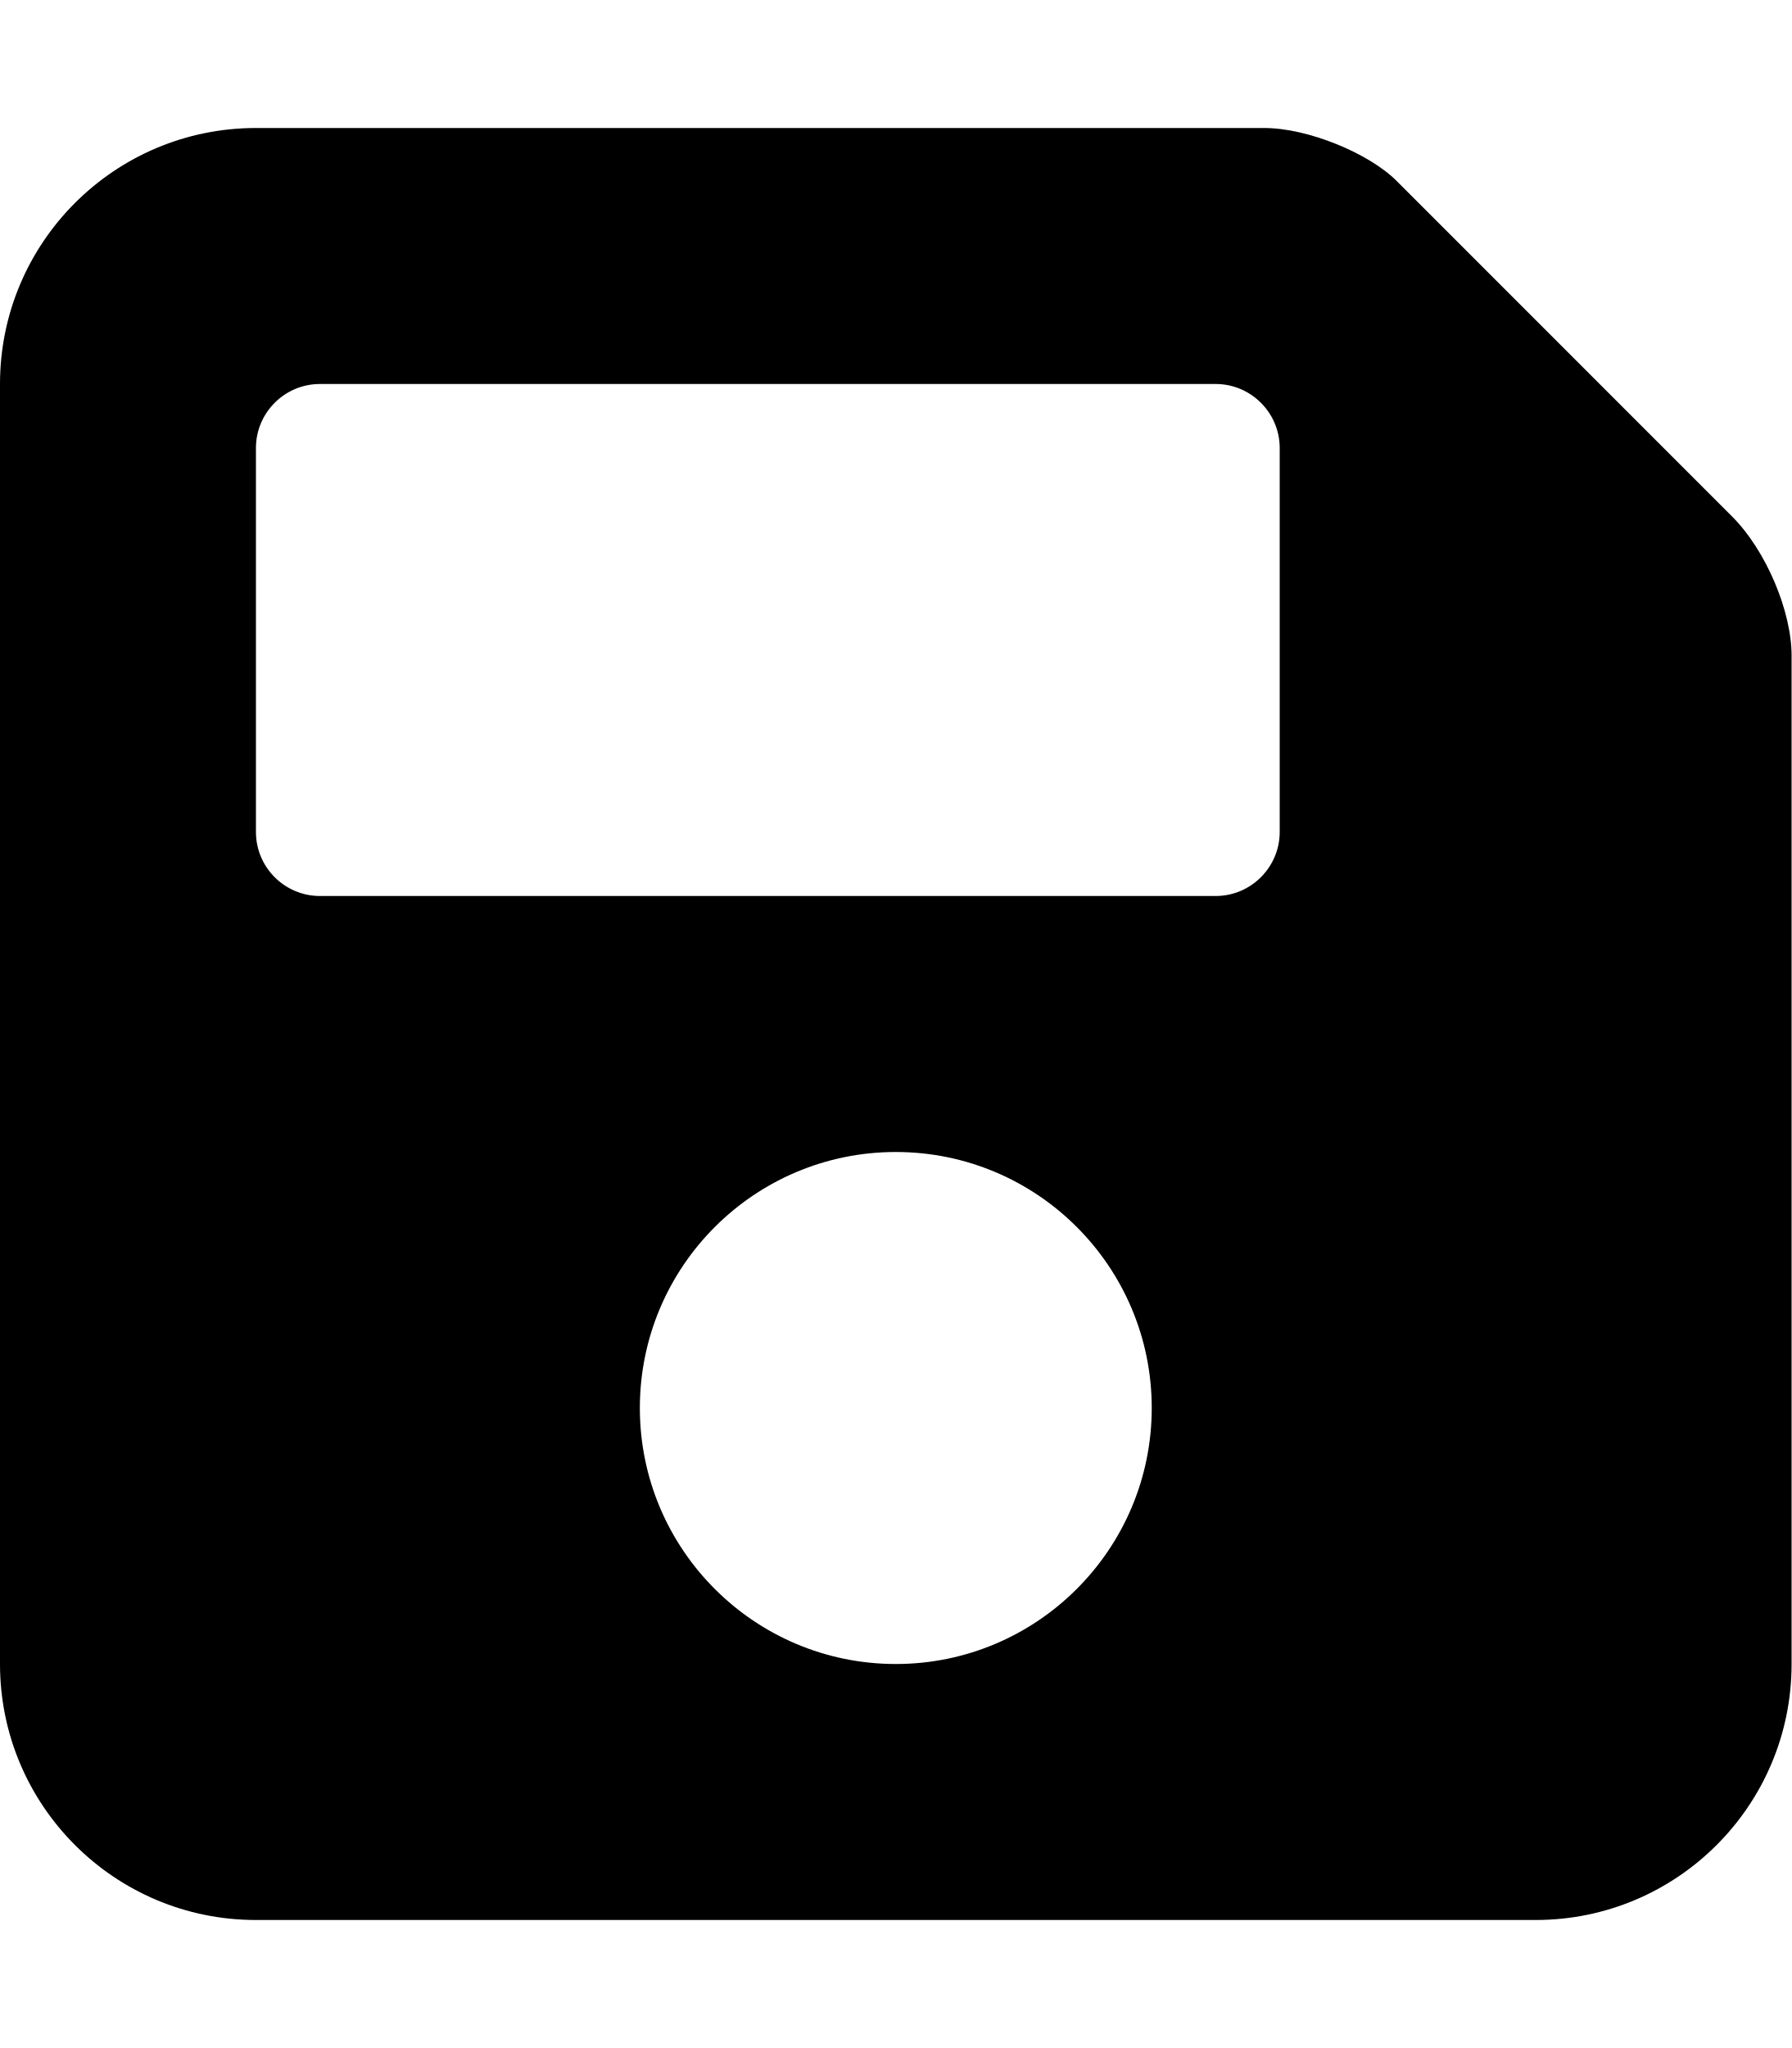
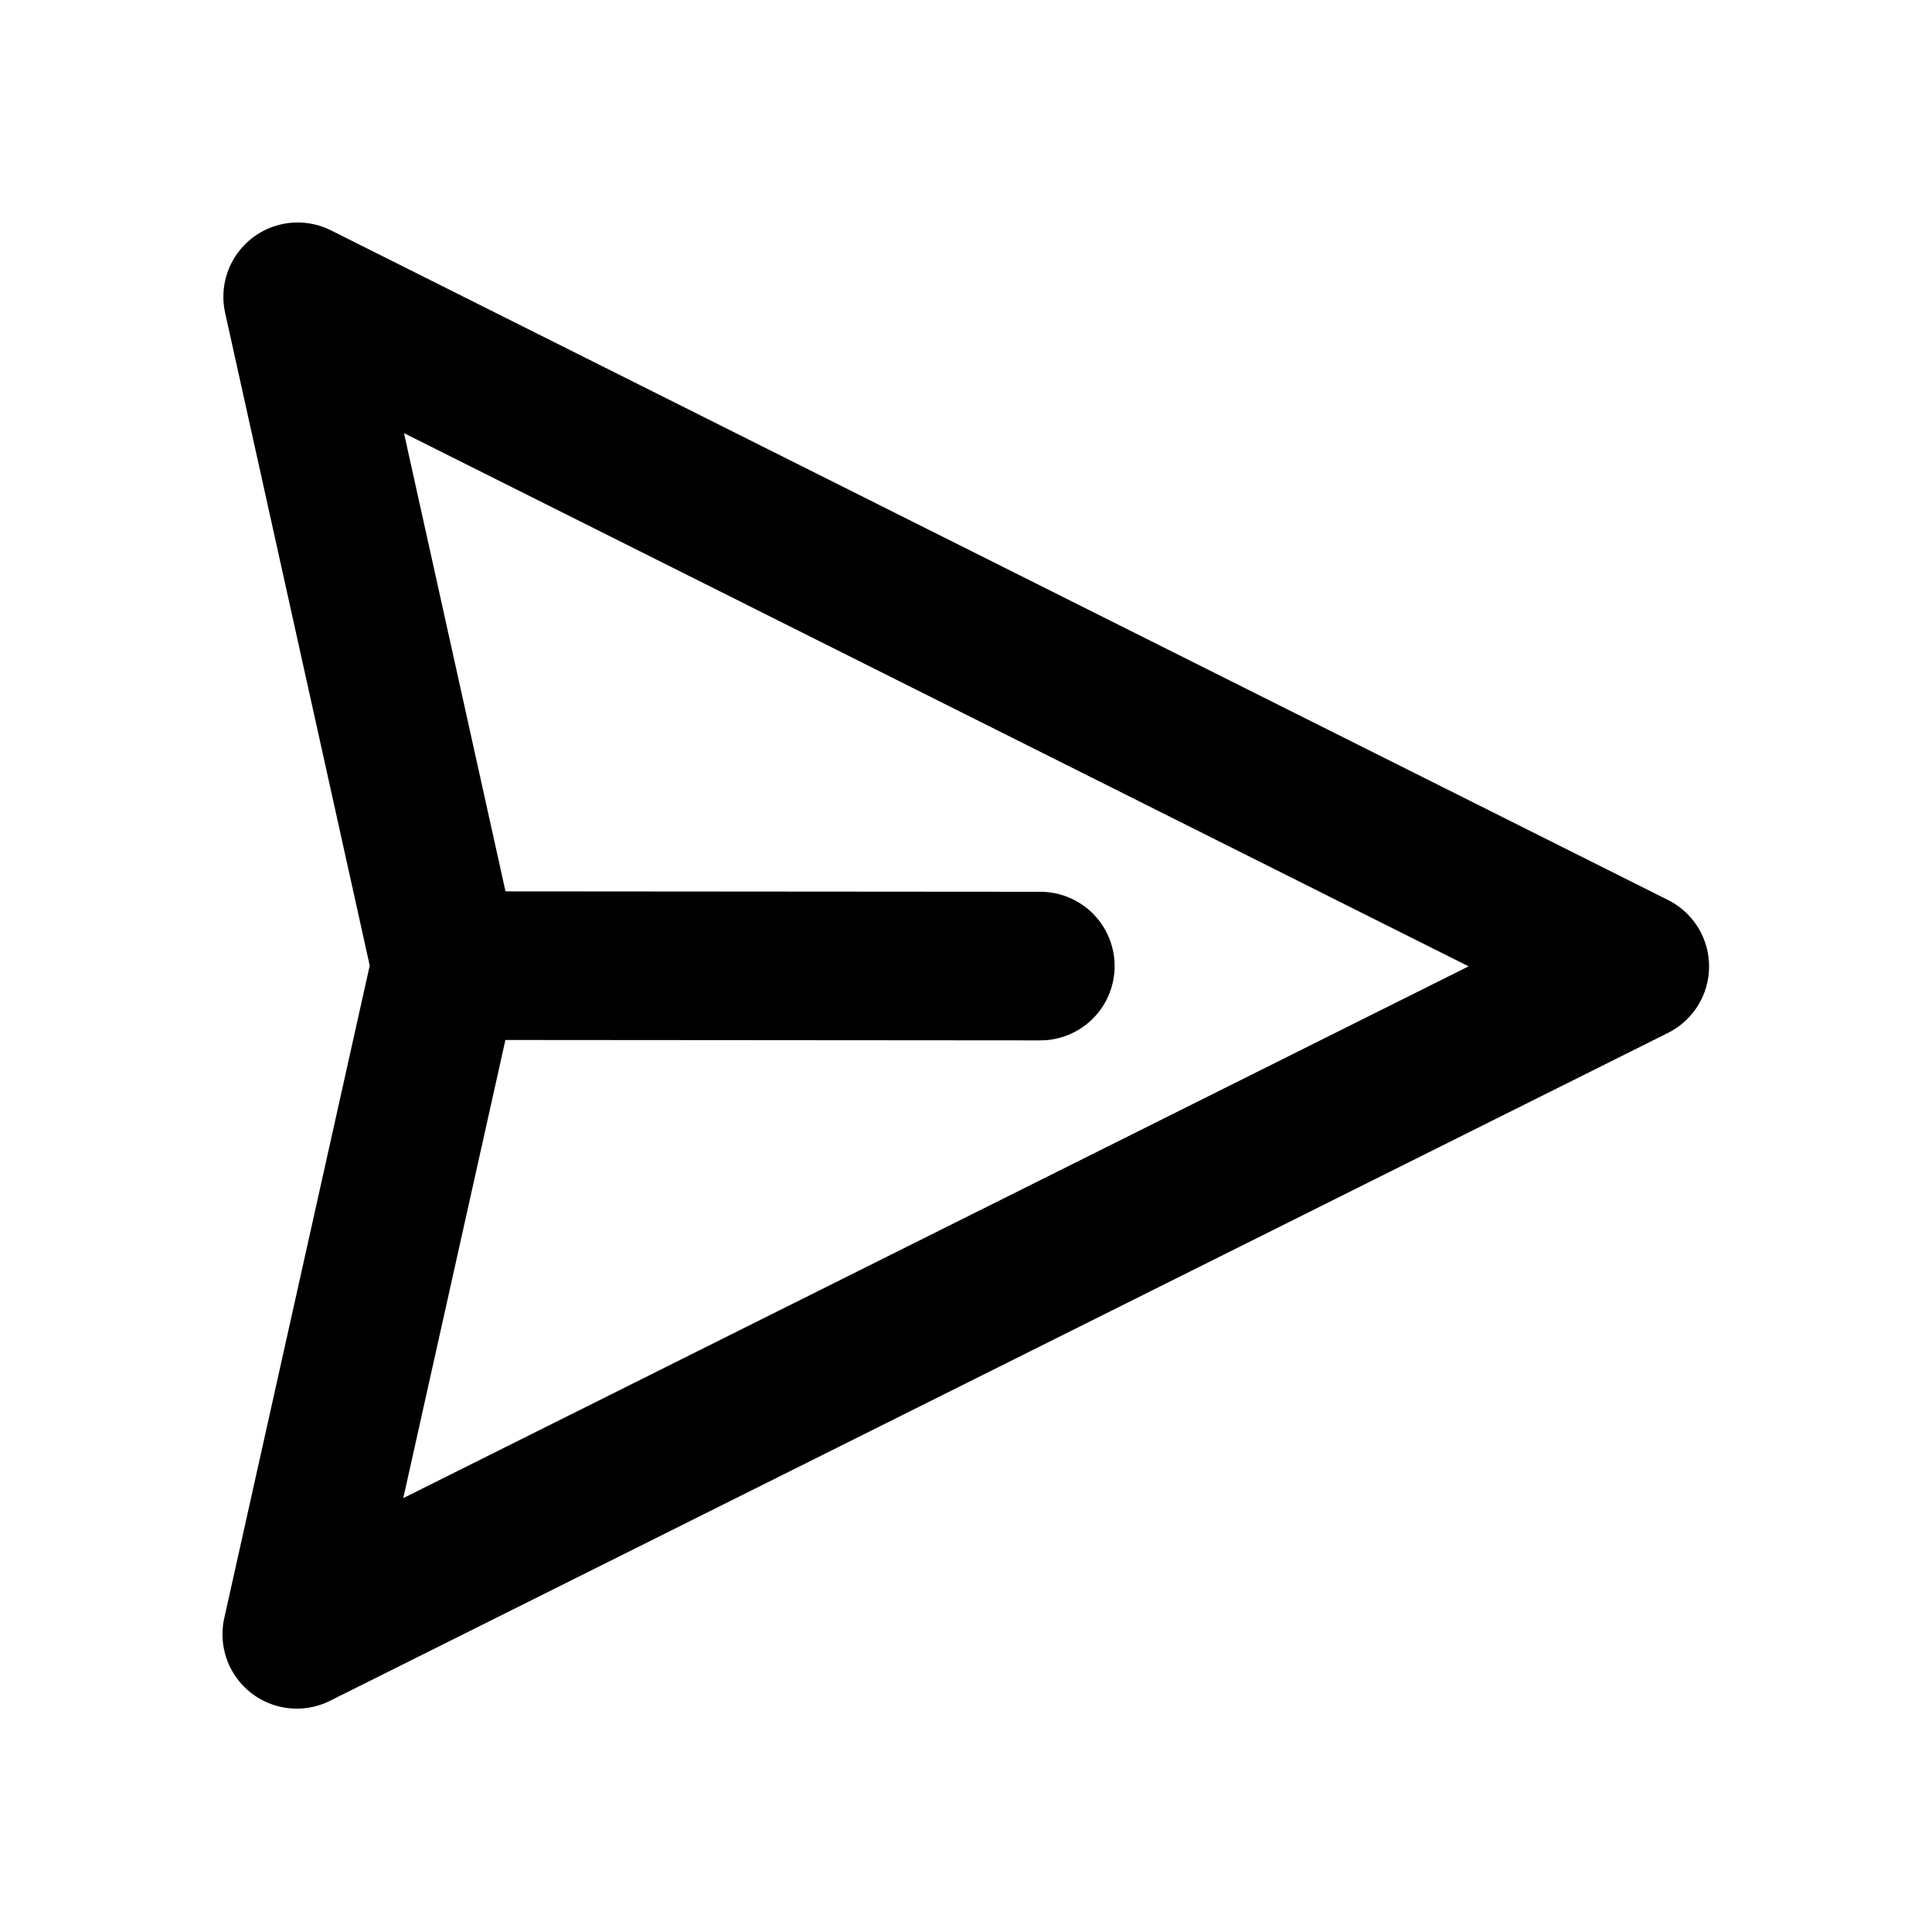
- <svg xmlns="http://www.w3.org/2000/svg" viewBox="0 0 448 512">
-   <path d="M433.1 129.1l-83.9-83.9C342.3 38.32 327.1 32 316.1 32H64C28.65 32 0 60.65 0 96v320c0 35.35 28.65 64 64 64h320c35.35 0 64-28.65 64-64V163.9C448 152.9 441.7 137.7 433.1 129.1zM224 416c-35.34 0-64-28.66-64-64s28.66-64 64-64s64 28.66 64 64S259.3 416 224 416zM320 208C320 216.8 312.8 224 304 224h-224C71.16 224 64 216.8 64 208v-96C64 103.2 71.16 96 80 96h224C312.8 96 320 103.2 320 112V208z" />
+ <svg xmlns="http://www.w3.org/2000/svg" width="26" height="26" viewBox="0 0 26 26" fill="none">
+   <path d="M6 12.995L3.994 21.994L22 13.006L4.006 3.994L6 12.995ZM6 12.995L14 13.001" stroke="black" stroke-width="2" stroke-linecap="round" stroke-linejoin="round" />
</svg>
